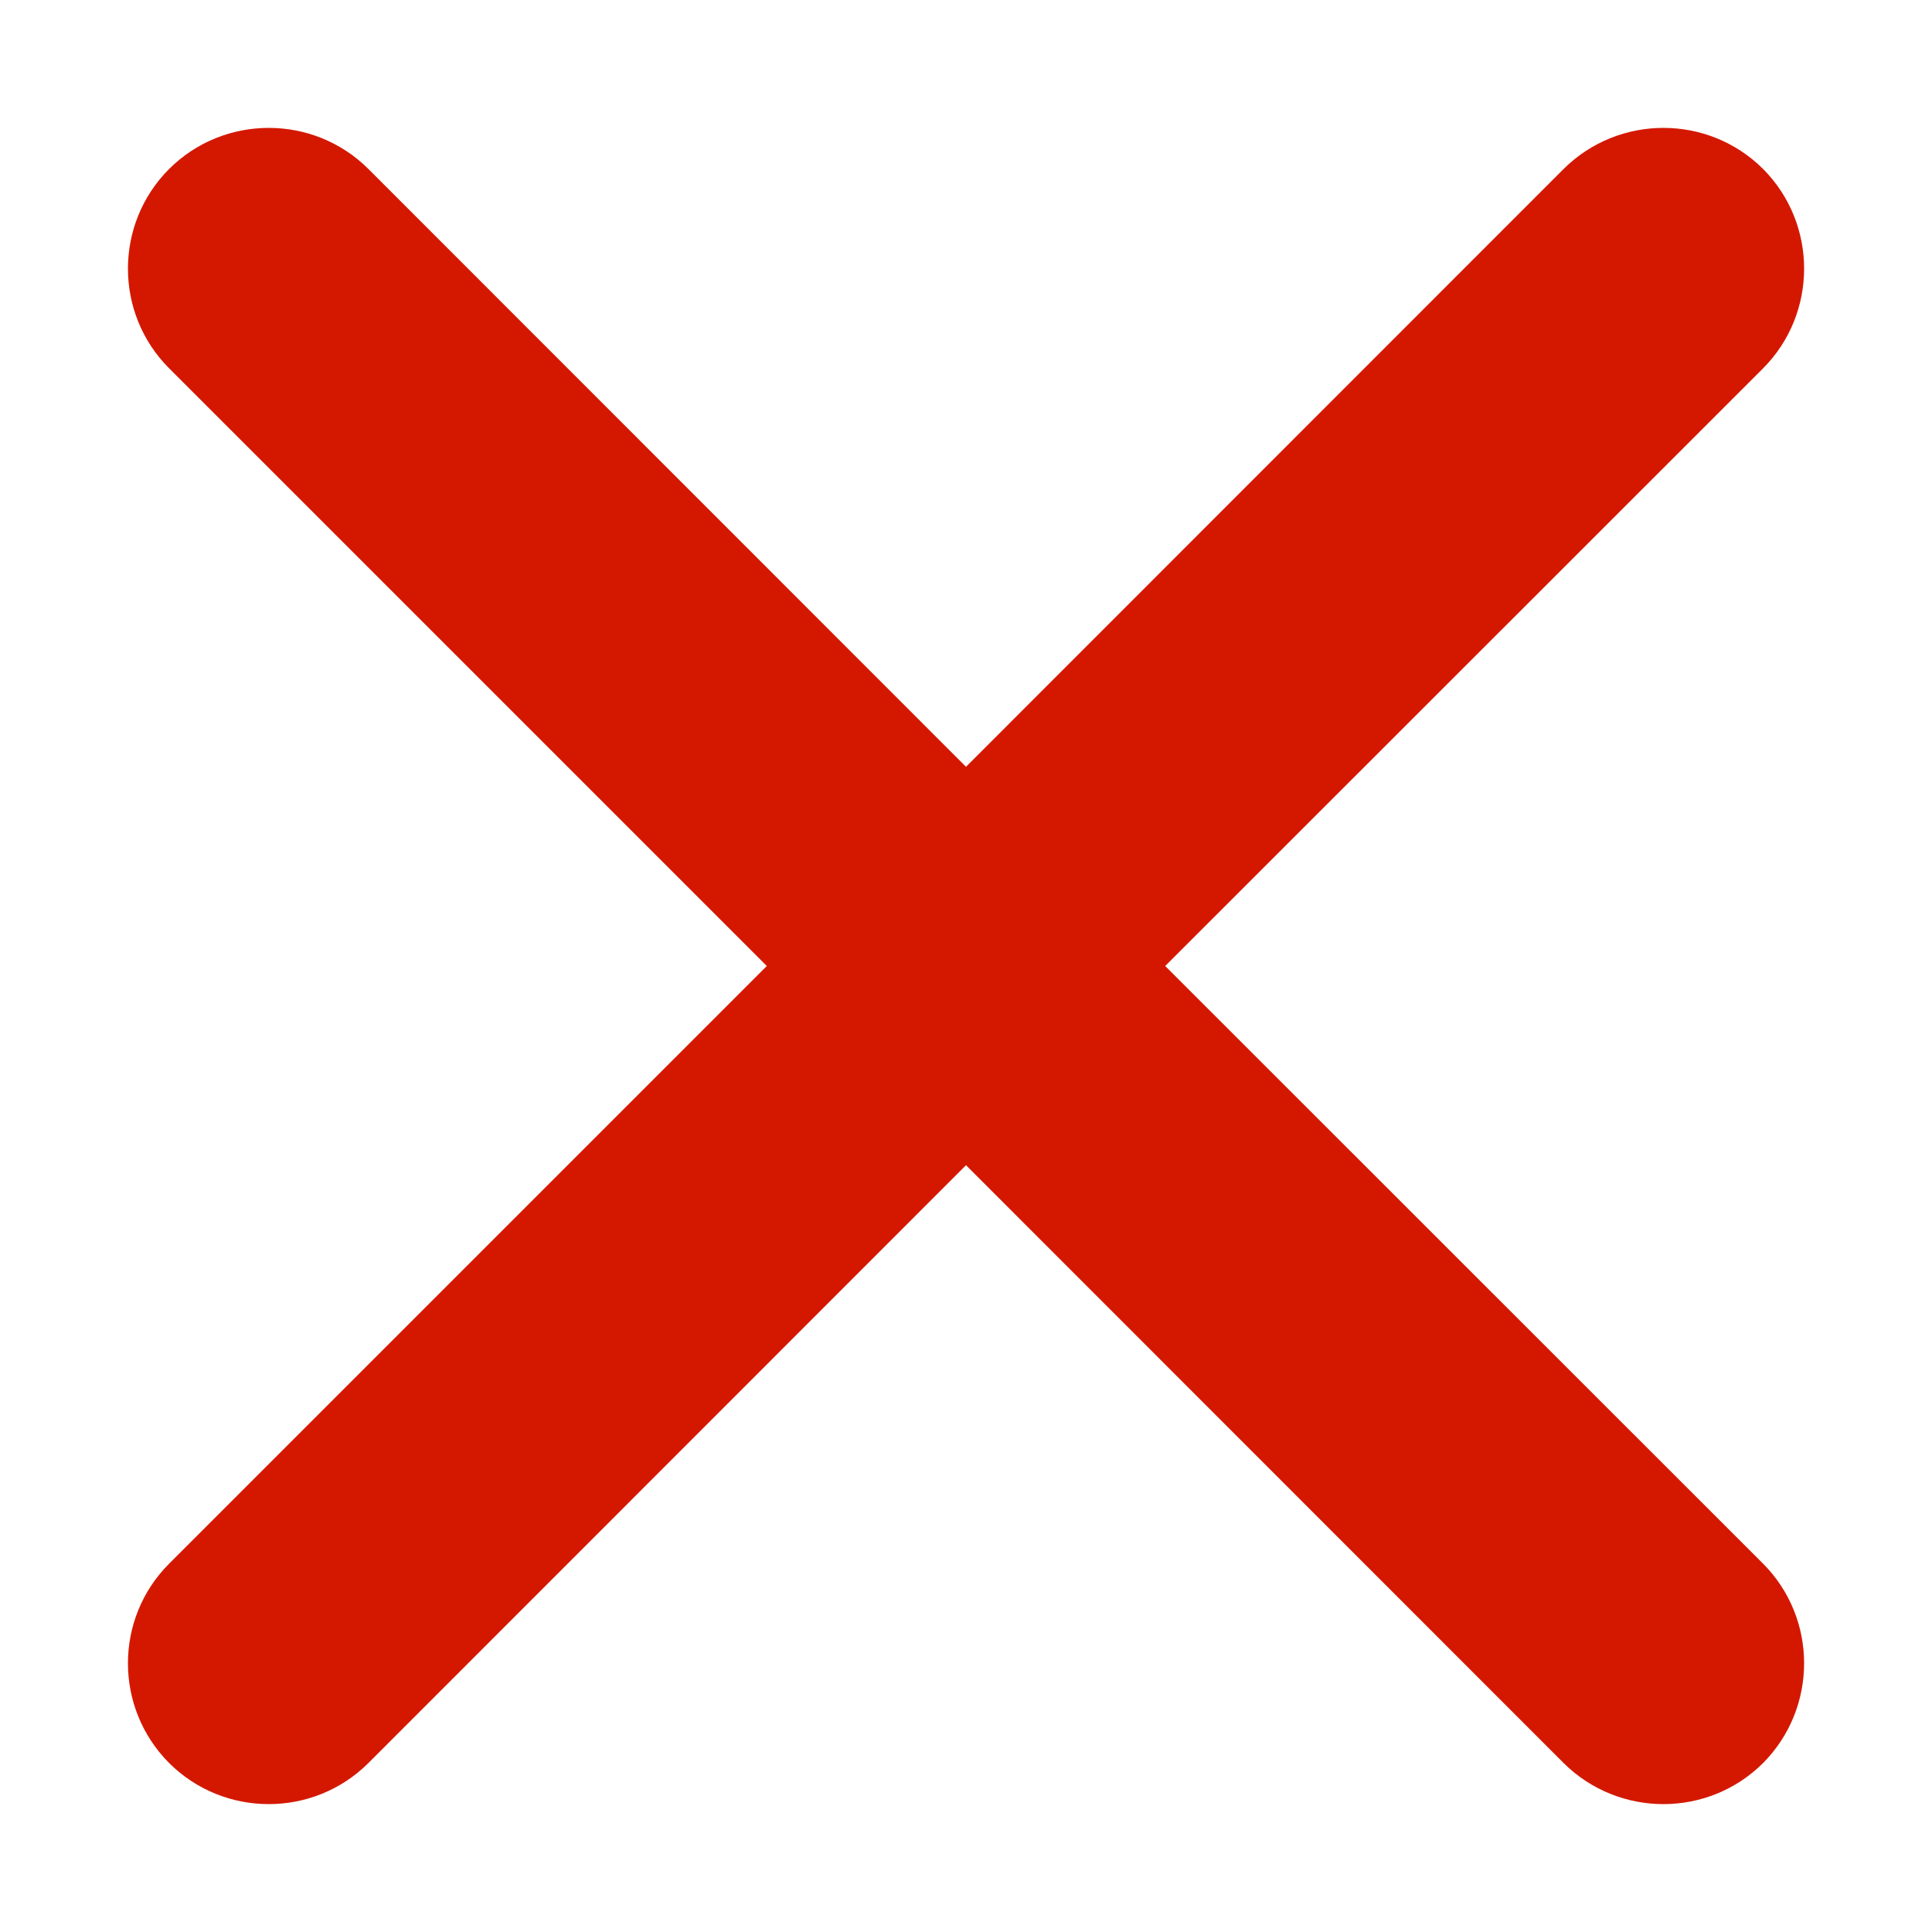
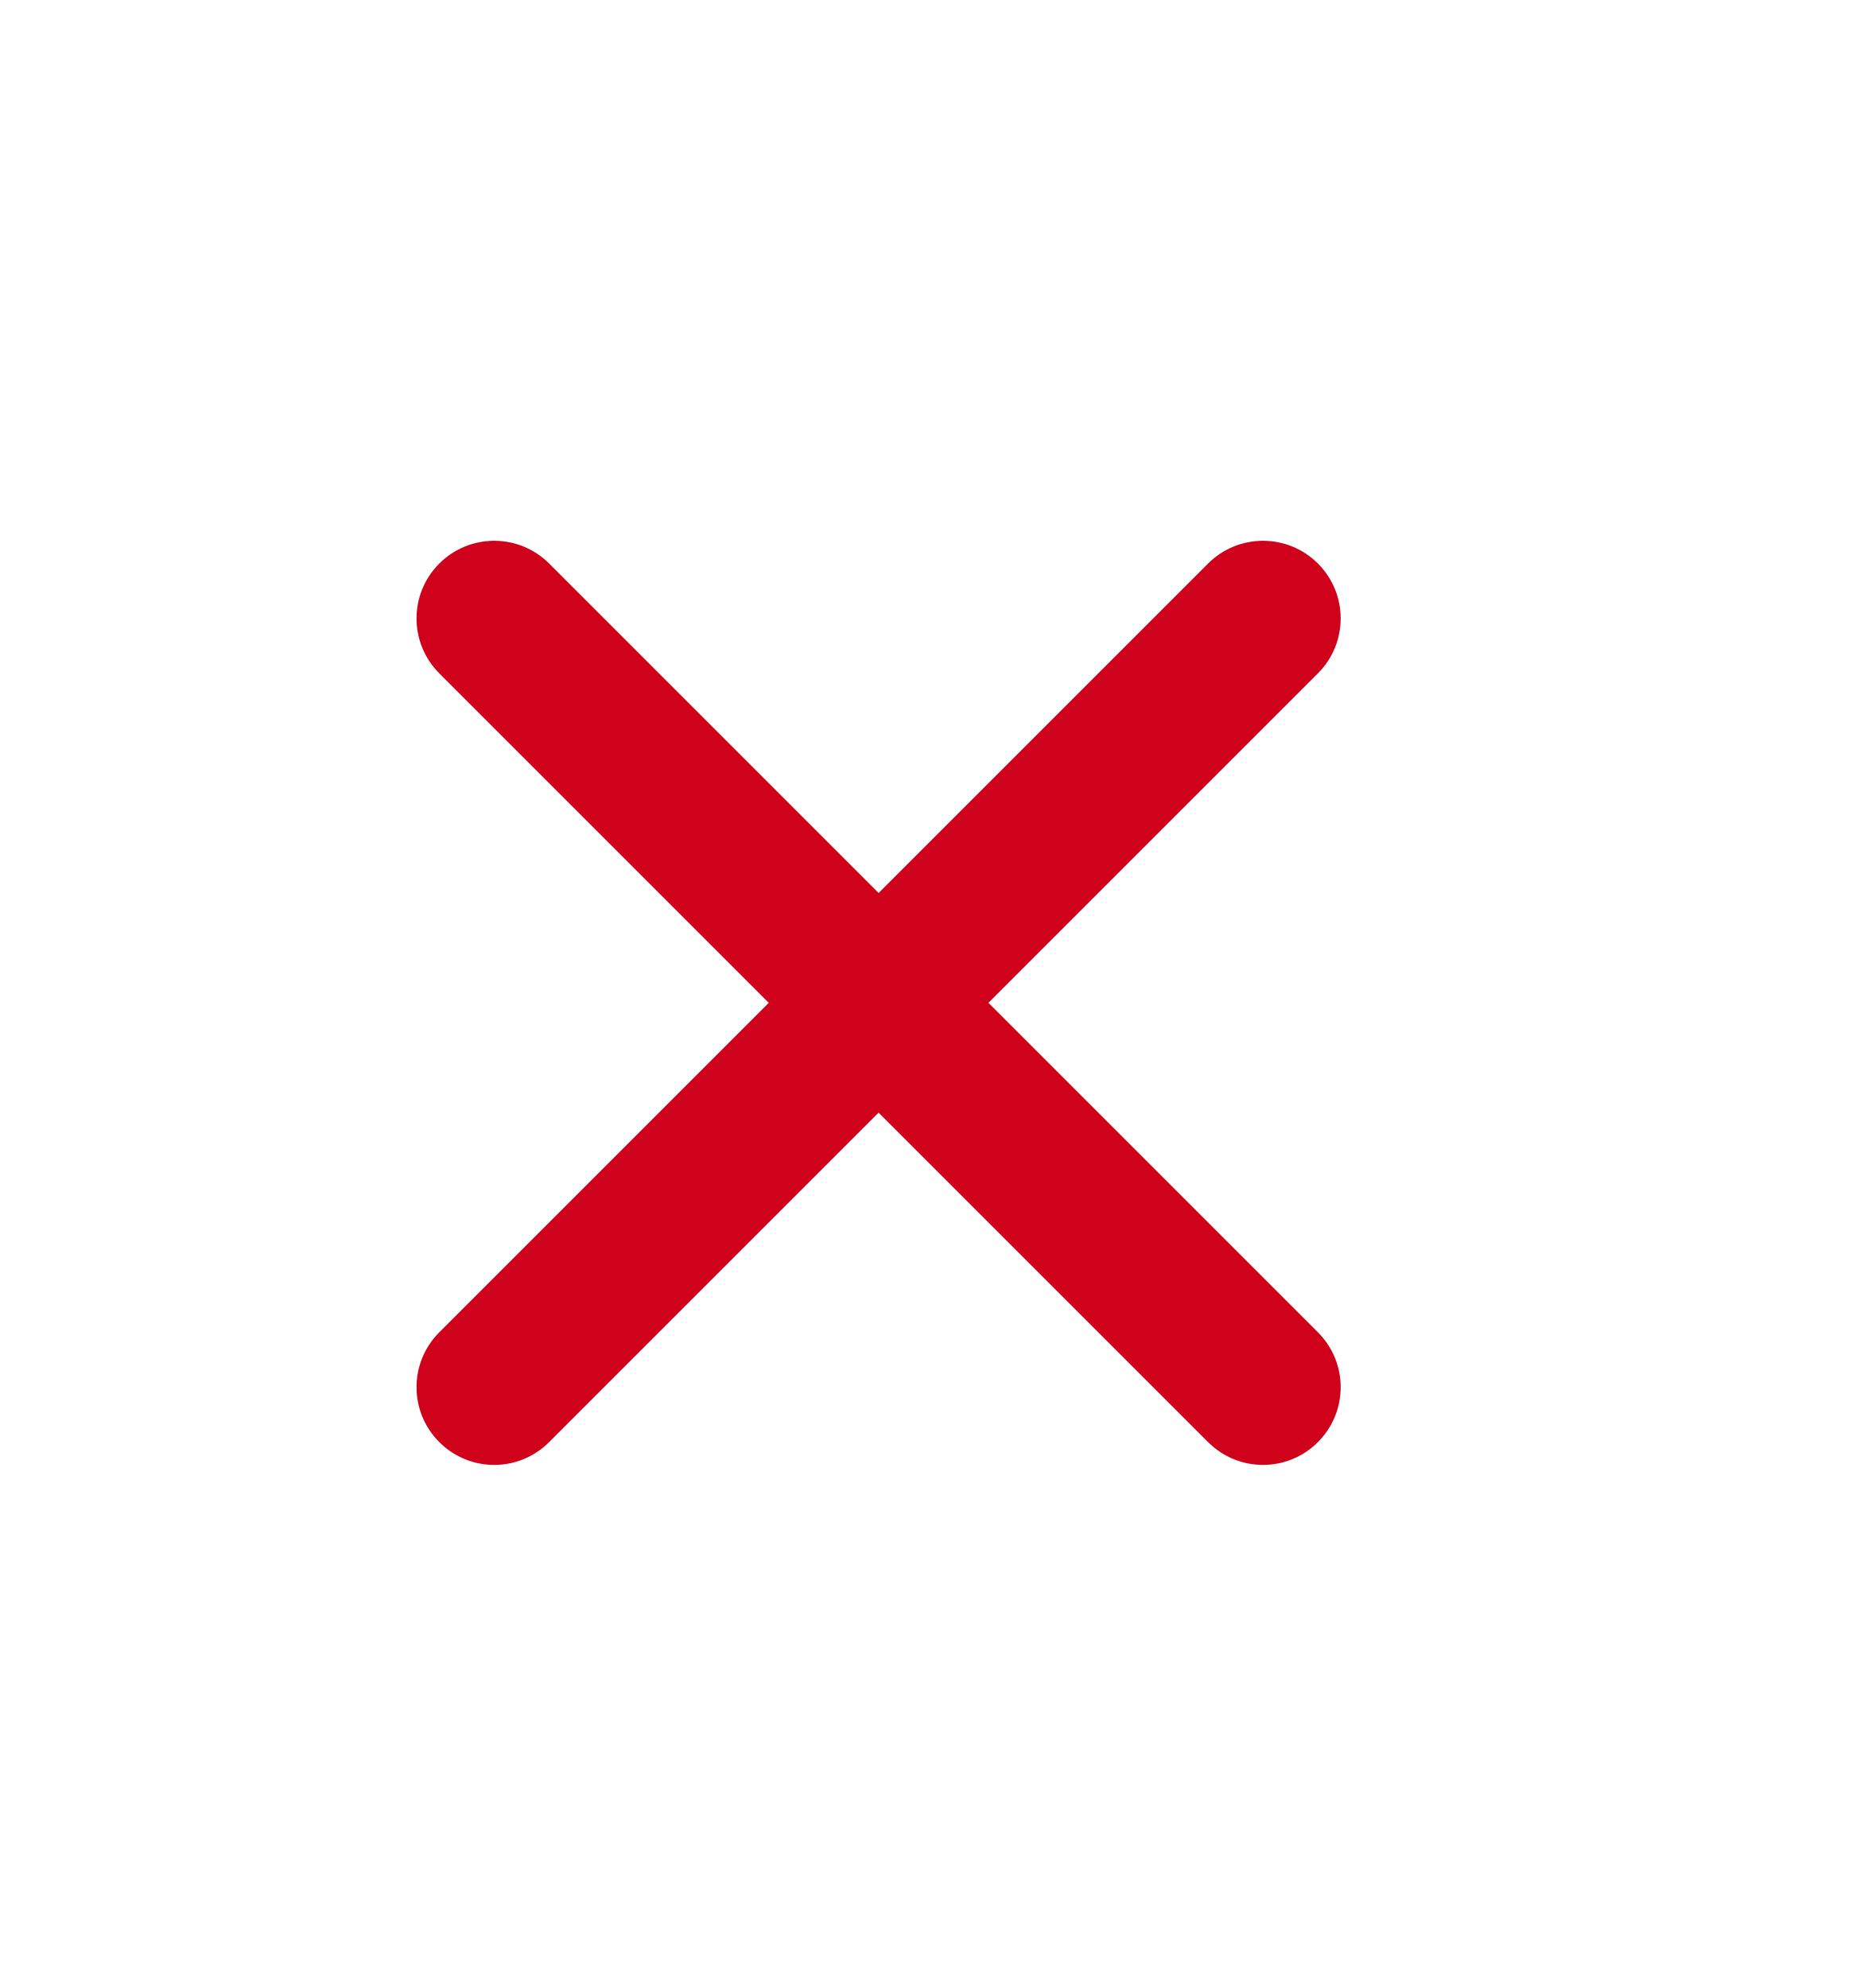
- <svg xmlns="http://www.w3.org/2000/svg" width="9px" height="9px" viewBox="6 6 9 9" version="1.1">
+ <svg xmlns="http://www.w3.org/2000/svg" width="15px" height="16px" viewBox="-3 -4 15 16" version="1.1">
  <defs />
-   <path d="M14.213,6.787 C13.957,6.532 13.541,6.532 13.284,6.787 L10.5,9.572 L7.716,6.787 C7.46,6.532 7.044,6.532 6.788,6.787 C6.532,7.043 6.532,7.46 6.788,7.716 L9.572,10.5 L6.788,13.284 C6.532,13.54 6.532,13.956 6.788,14.213 C7.044,14.468 7.46,14.468 7.716,14.213 L10.5,11.428 L13.284,14.213 C13.541,14.468 13.957,14.468 14.213,14.213 C14.468,13.956 14.468,13.54 14.213,13.284 L11.428,10.5 L14.213,7.716 C14.468,7.46 14.468,7.043 14.213,6.787" id="Icon" stroke="none" fill="#D41800" fill-rule="evenodd" />
+   <path d="M8.446,3.446 L4.696,3.446 L4.696,-0.304 C4.696,-0.649 4.417,-0.929 4.071,-0.929 C3.726,-0.929 3.446,-0.649 3.446,-0.304 L3.446,3.446 L-0.304,3.446 C-0.649,3.446 -0.929,3.726 -0.929,4.071 C-0.929,4.417 -0.649,4.696 -0.304,4.696 L3.446,4.696 L3.446,8.446 C3.446,8.792 3.726,9.071 4.071,9.071 C4.417,9.071 4.696,8.792 4.696,8.446 L4.696,4.696 L8.446,4.696 C8.792,4.696 9.071,4.417 9.071,4.071 C9.071,3.726 8.792,3.446 8.446,3.446" id="Icon" stroke="none" fill="#D0011B" fill-rule="evenodd" transform="translate(4.071068, 4.071068) rotate(45) translate(-4.071068, -4.071068) " />
</svg>
